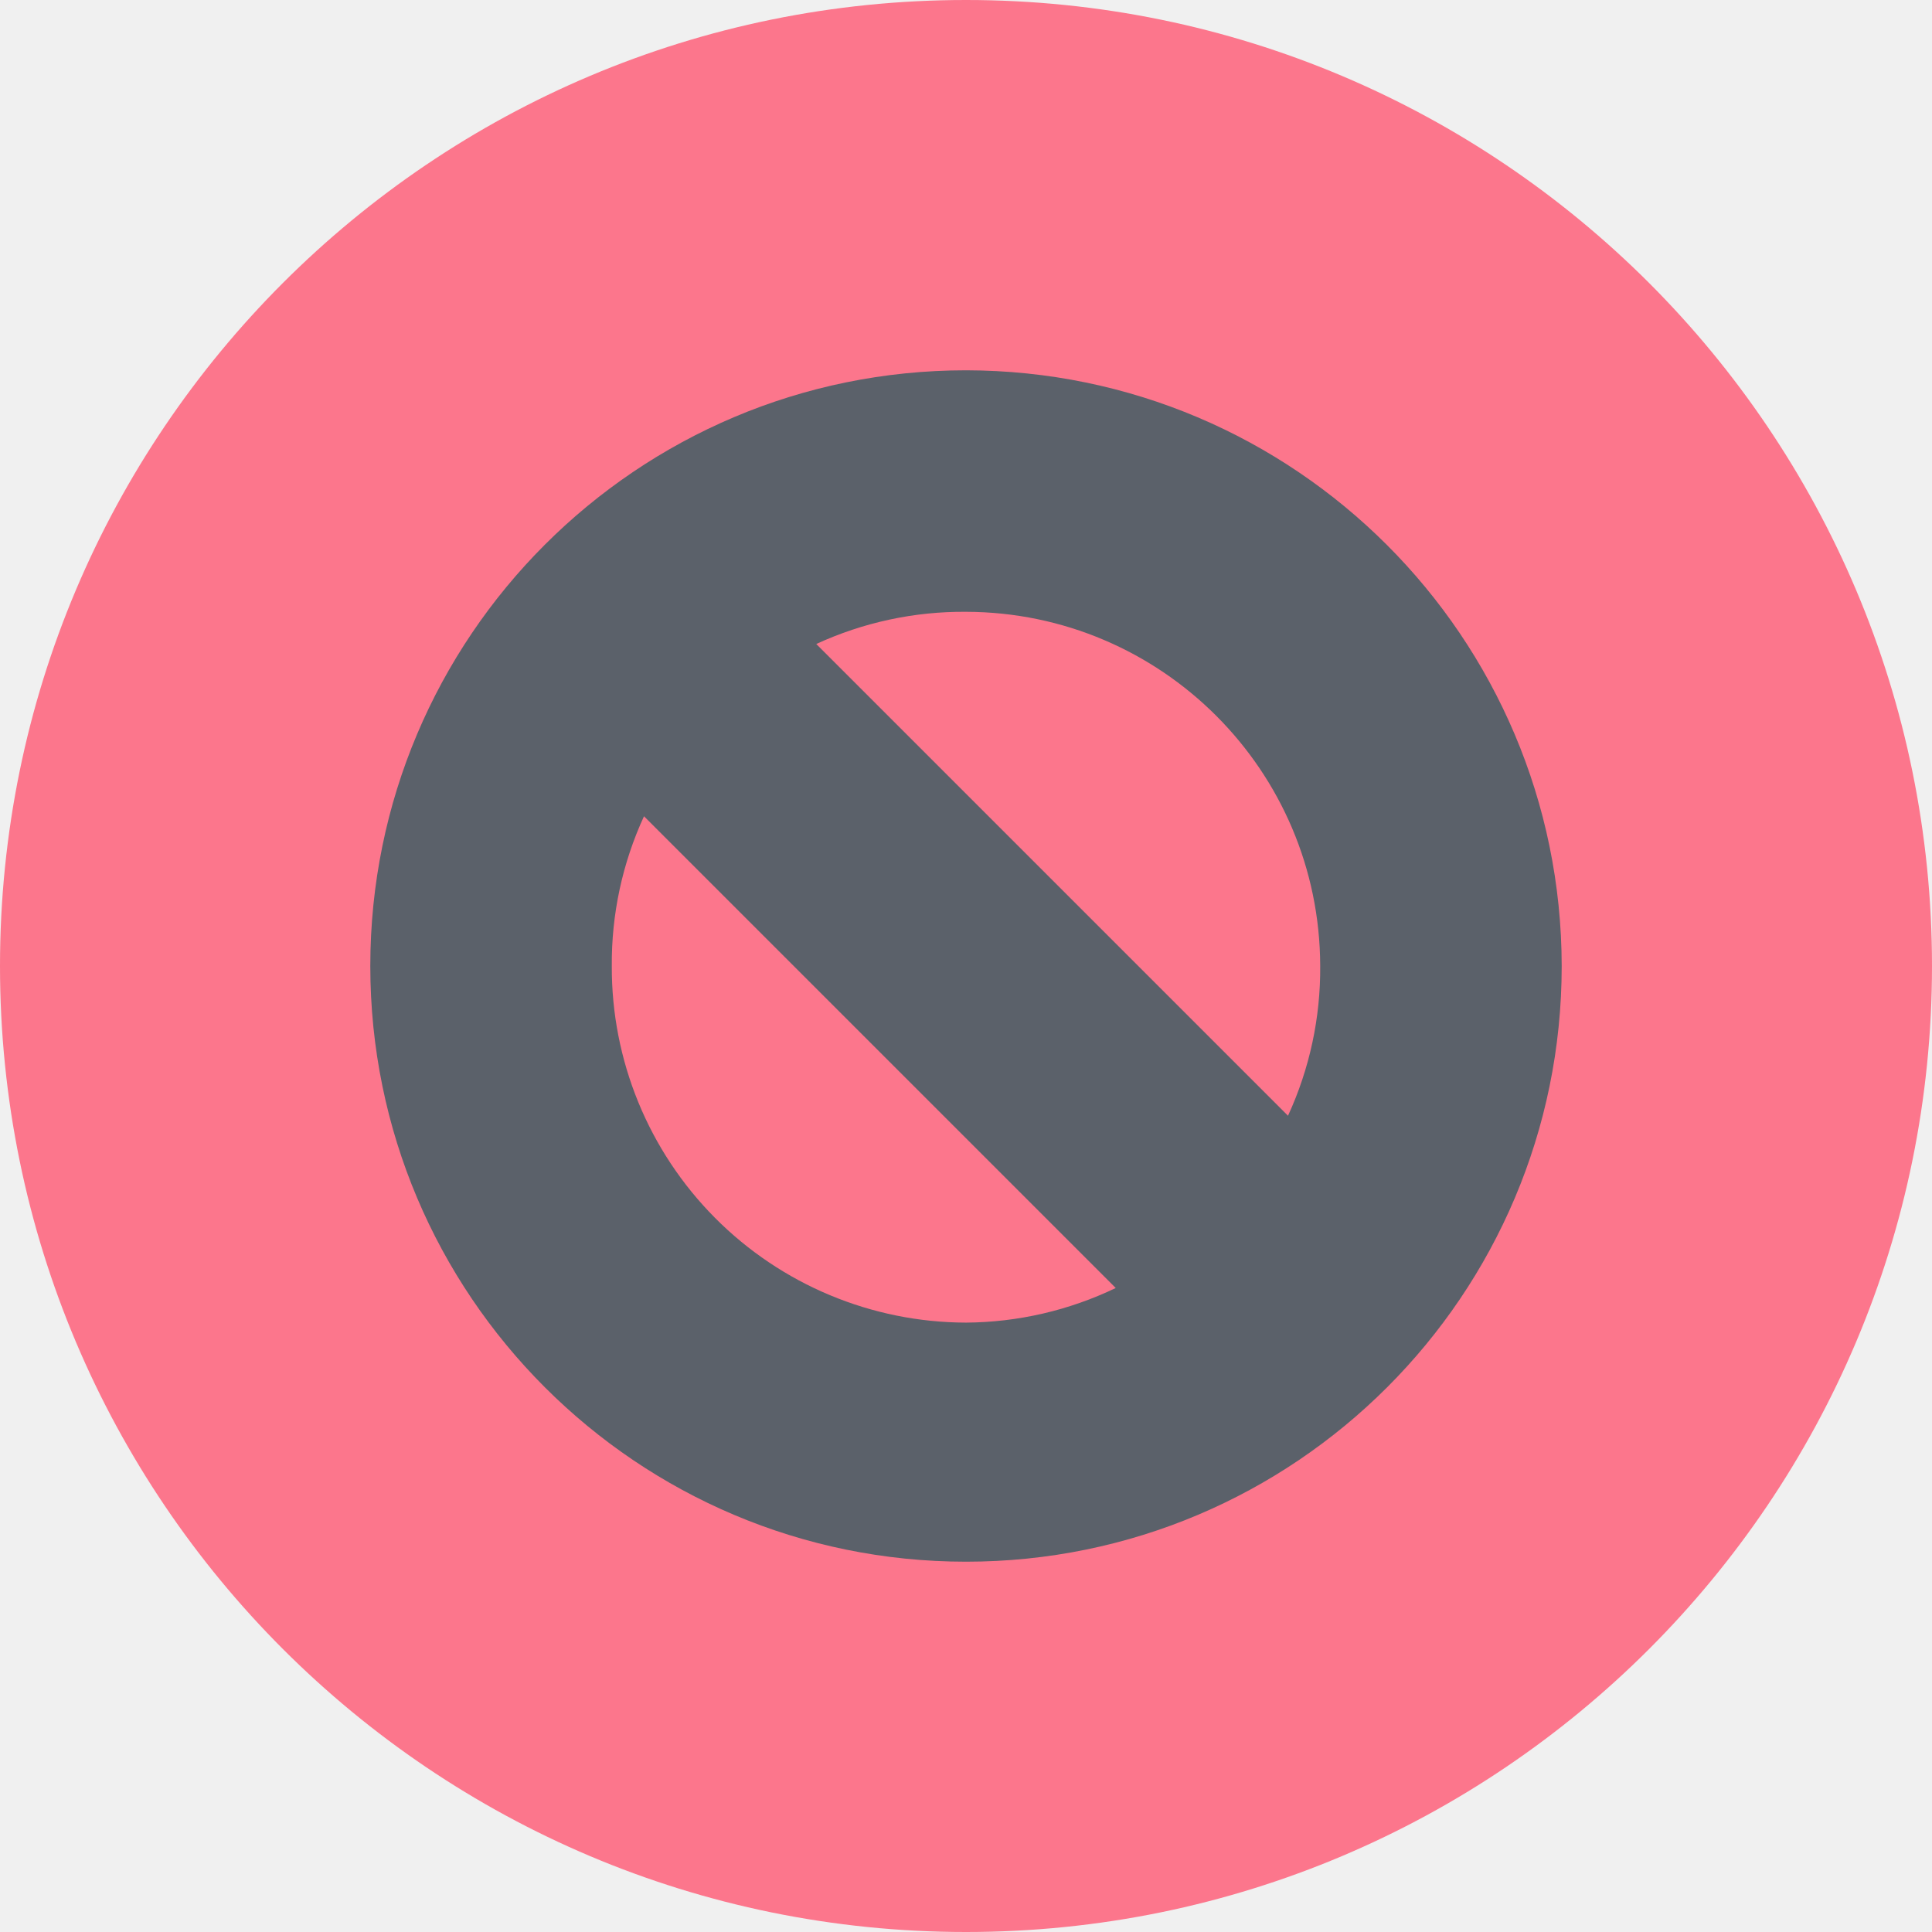
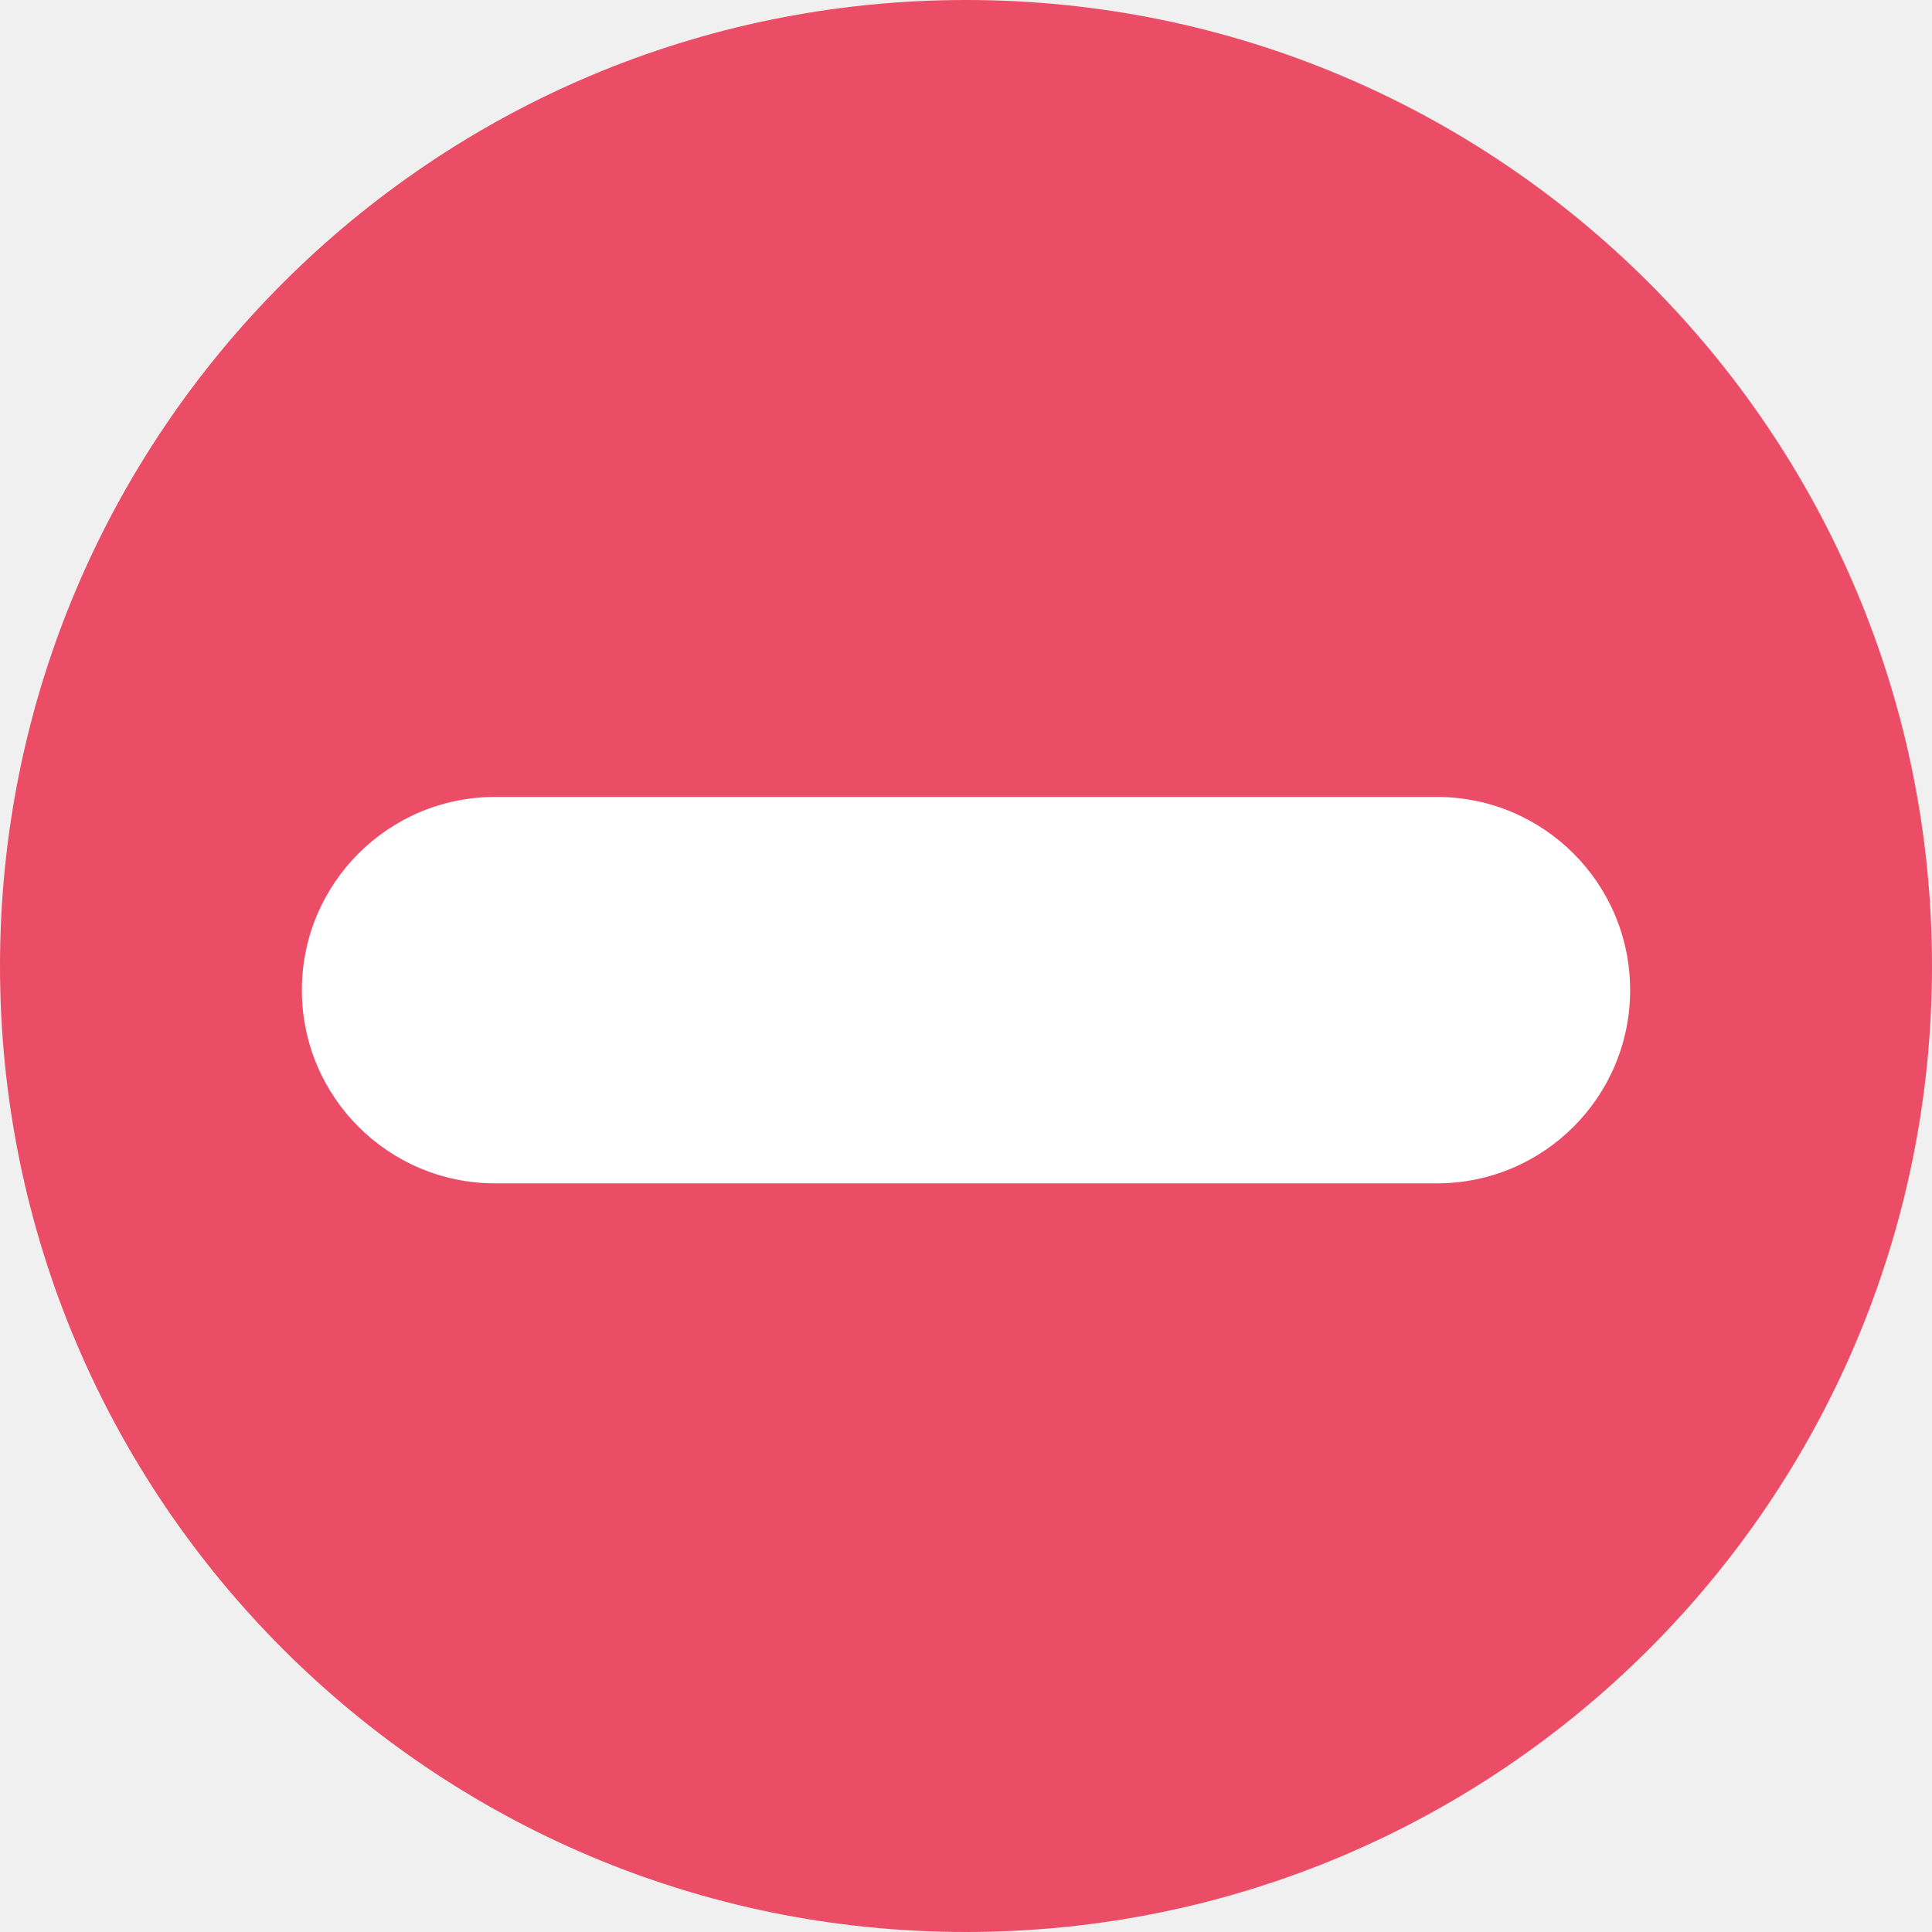
- <svg xmlns="http://www.w3.org/2000/svg" viewBox="0 0 24 24">
+ <svg xmlns="http://www.w3.org/2000/svg" viewBox="0 0 16 16">
  <defs>
-     <style>.cls-1{fill:#fc768c;}.cls-2{fill:#5b616a;}</style>
+     <style>.cls-1{fill:#eb4d67;}.cls-2{fill:#fff;}</style>
  </defs>
  <g id="Layer_2" data-name="Layer 2">
    <g id="Layer_1-2" data-name="Layer 1">
-       <circle class="cls-1" cx="12" cy="12" r="12" />
-       <path class="cls-2" d="M12,4.6A7.4,7.4,0,1,0,19.4,12,7.41,7.41,0,0,0,12,4.6ZM16.4,12A4.36,4.36,0,0,1,16,13.86L10.14,8A4.36,4.36,0,0,1,12,7.6,4.41,4.41,0,0,1,16.4,12ZM7.6,12A4.36,4.36,0,0,1,8,10.14L13.86,16a4.36,4.36,0,0,1-1.86.43A4.41,4.41,0,0,1,7.6,12Z" />
+       <circle class="cls-1" cx="8" cy="8" r="8" />
+       <path class="cls-2" d="M11.9,6.6H4.1a1.6,1.6,0,1,0,0,3.2h7.8a1.6,1.6,0,1,0,0-3.2Z" />
    </g>
  </g>
</svg>
